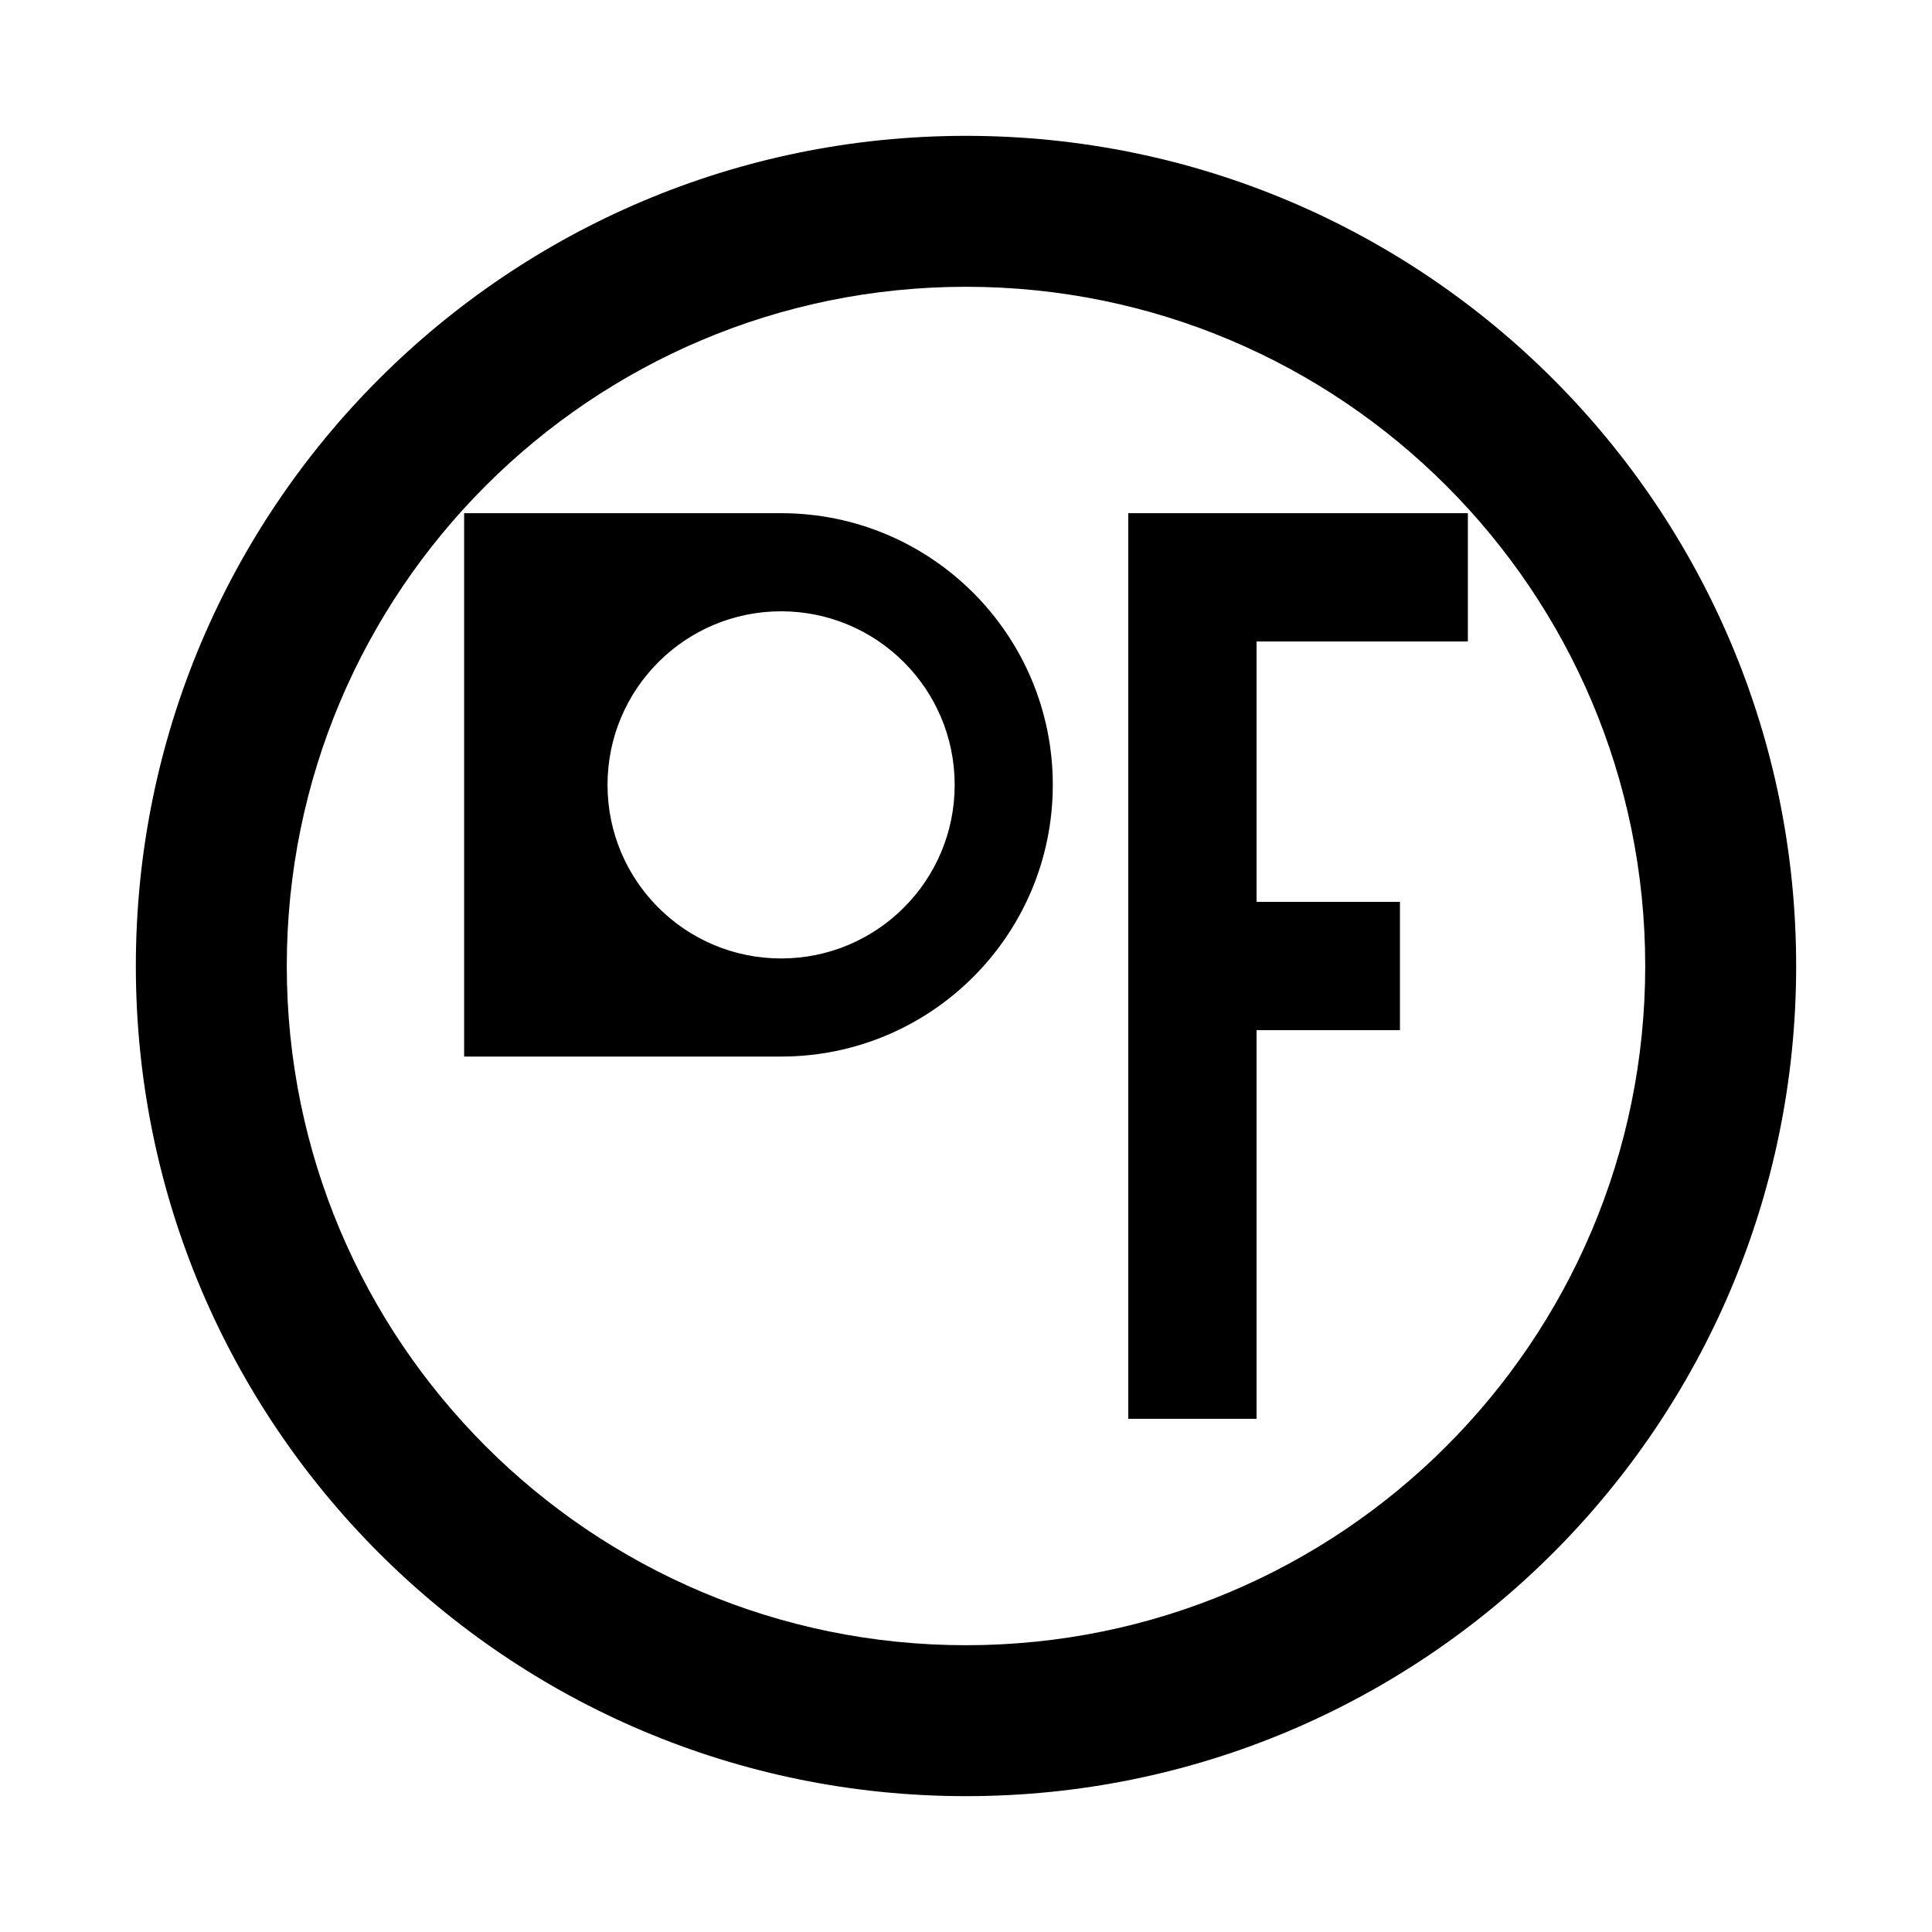
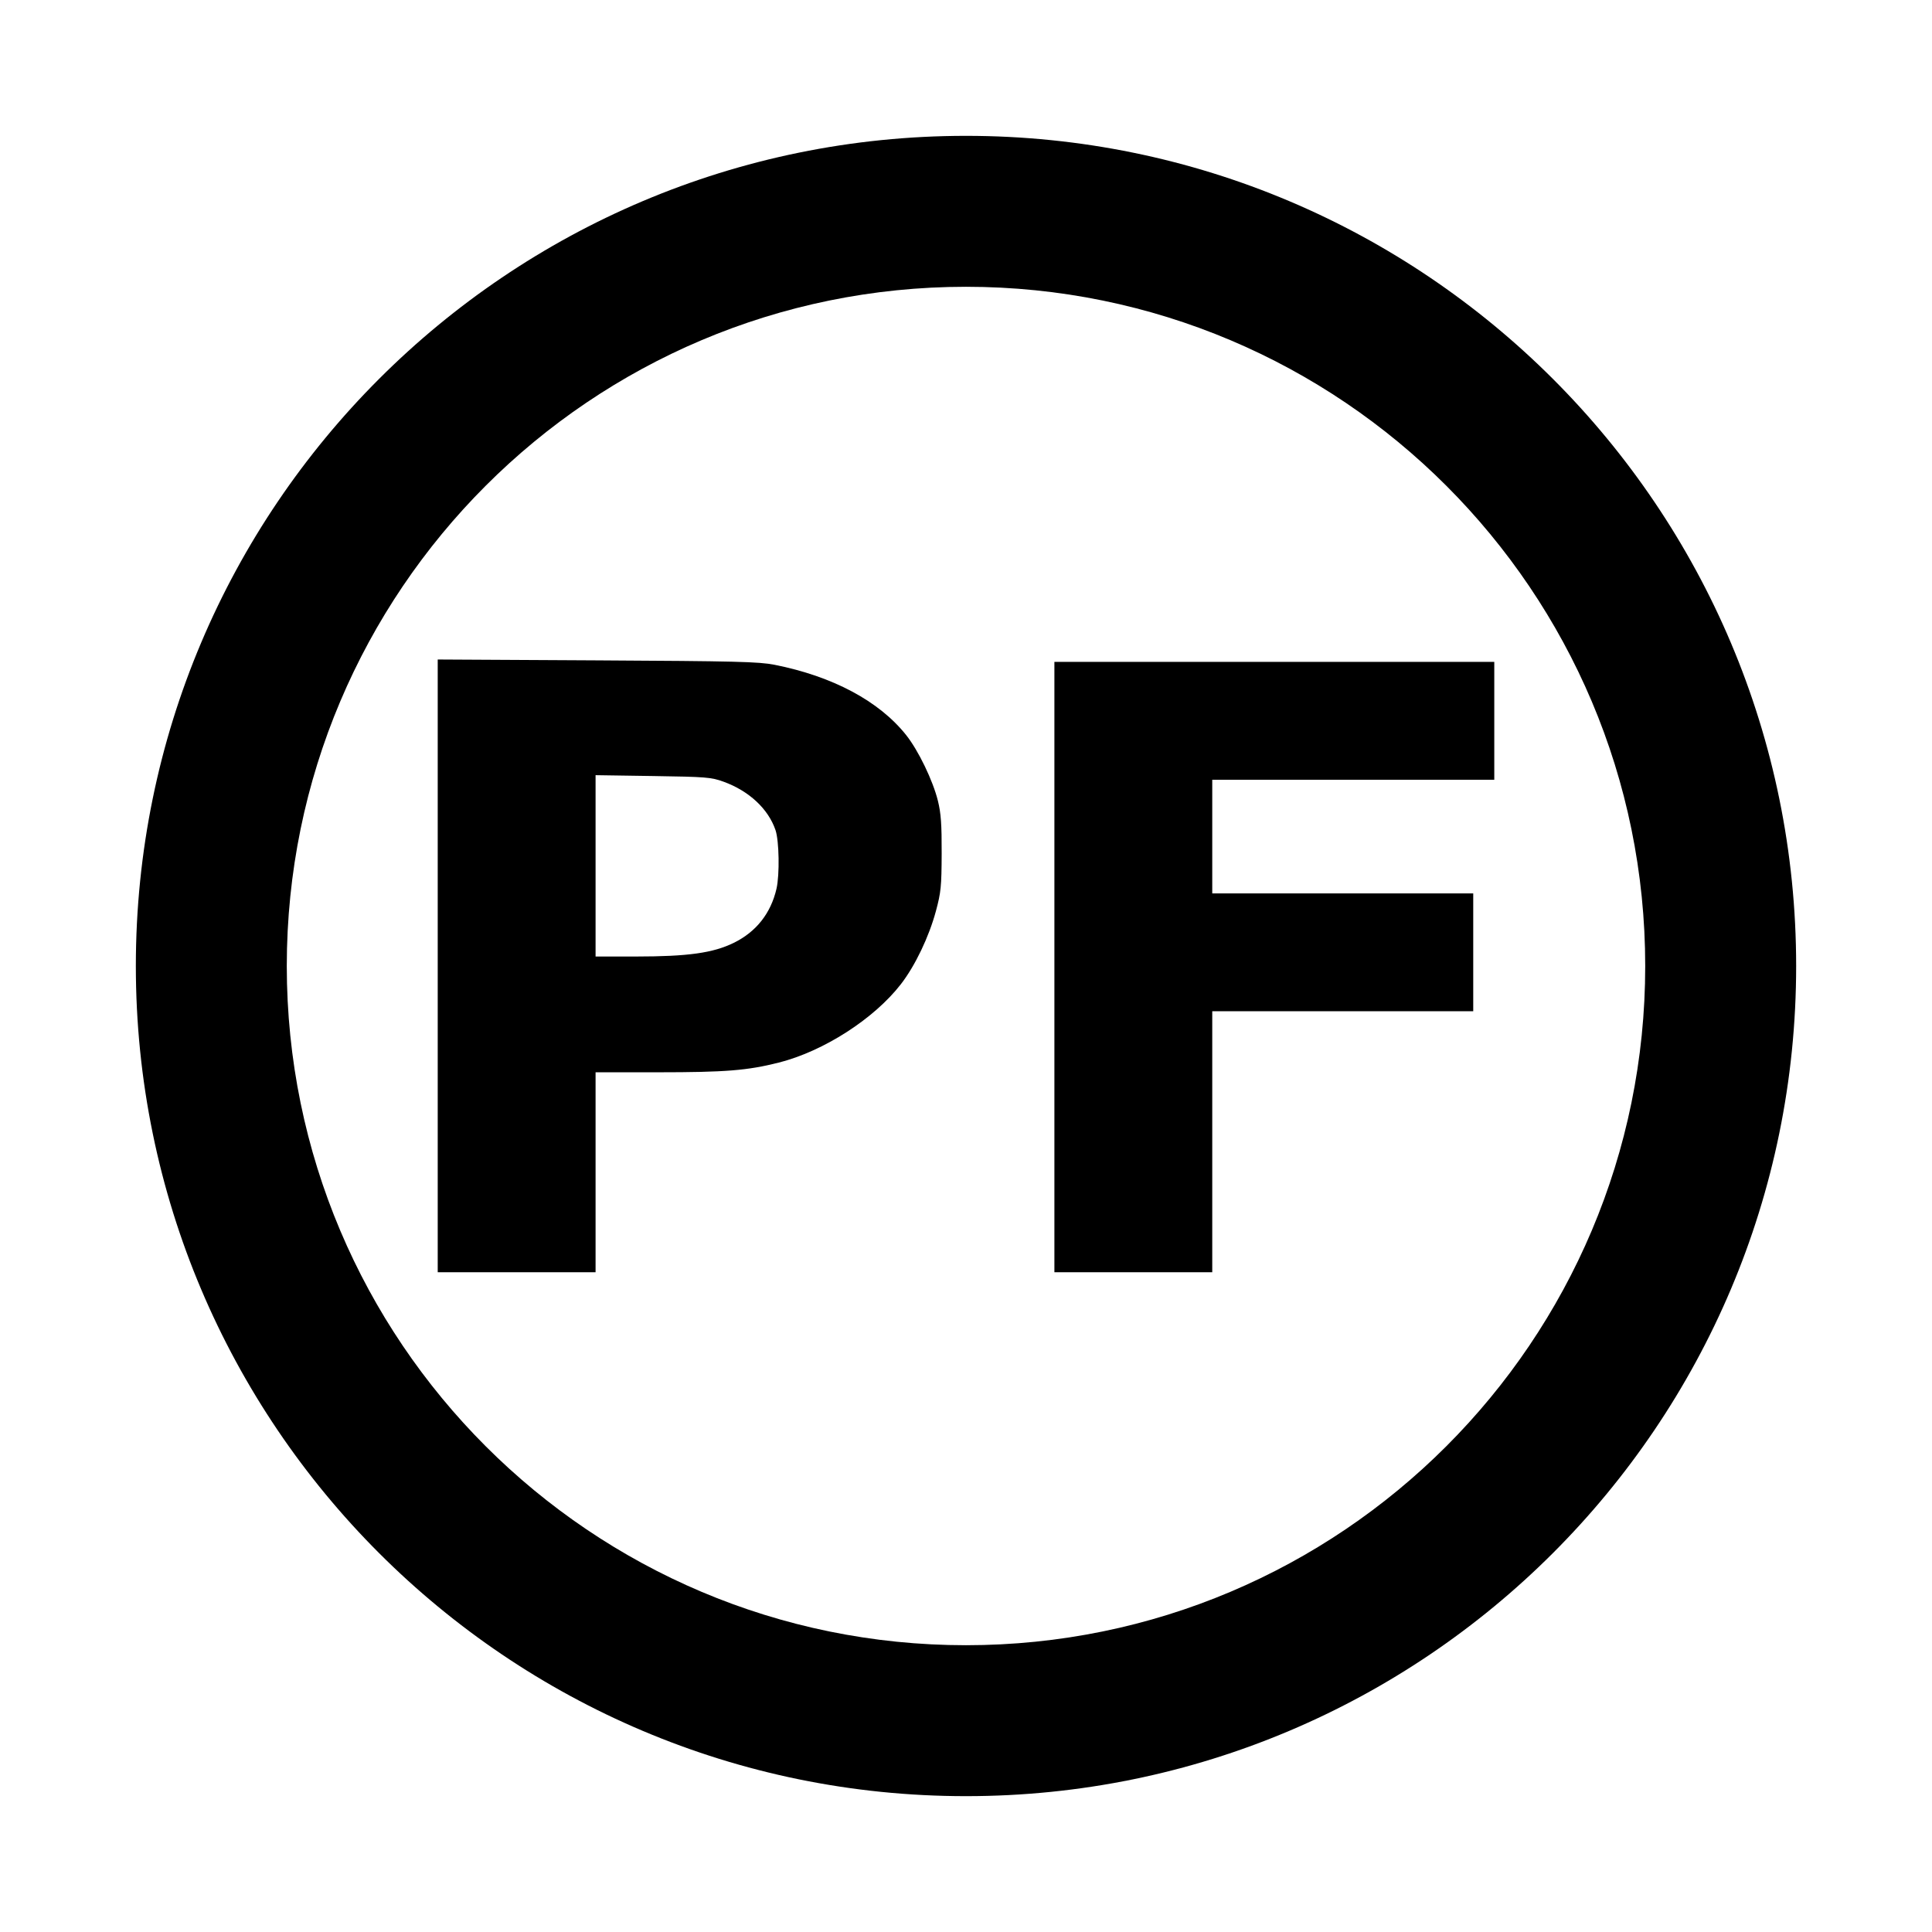
<svg xmlns="http://www.w3.org/2000/svg" viewBox="0 0 512 512" width="512" height="512">
  <path fill="#000" fill-rule="evenodd" d="M256 36a220 220 0 1 0 0 440a220 220 0 1 0 0 -440Z M256 76a180 180 0 1 1 0 360a180 180 0 1 1 0 -360Z" />
-   <path fill="#000" fill-rule="evenodd" d="M123 136h84a72 72 0 0 1 0 144h-84z M207 162a46 46 0 1 0 0 92a46 46 0 1 0 0 -92z" />
-   <path fill="#000" d="M299 136h90v34h-90z M299 136h34v240h-34z M299 239h72v34h-72z" />
+   <path fill="#000" fill-rule="evenodd" d="M 116.000 255.965 L 116.000 337.155 136.916 337.155 L 157.833 337.155 157.833 310.661 L 157.833 284.167 174.426 284.166 C 192.240 284.164 198.048 283.698 206.359 281.603 C 218.244 278.607 231.653 269.996 238.764 260.792 C 242.524 255.926 246.185 248.280 248.023 241.458 C 249.363 236.486 249.519 234.923 249.551 226.159 C 249.578 218.448 249.369 215.520 248.553 212.215 C 247.227 206.843 243.377 198.874 240.139 194.800 C 232.981 185.796 220.679 179.229 205.243 176.172 C 201.122 175.356 194.973 175.203 158.251 175.004 L 116.000 174.775 116.000 255.965 M 279.426 256.279 L 279.426 337.155 300.343 337.155 L 321.259 337.155 321.259 302.574 L 321.259 267.992 355.841 267.992 L 390.422 267.992 390.422 252.375 L 390.422 236.757 355.841 236.757 L 321.259 236.757 321.259 221.697 L 321.259 206.637 358.629 206.637 L 396.000 206.637 396.000 191.020 L 396.000 175.402 337.713 175.402 L 279.426 175.402 279.426 256.279 M 157.833 229.459 L 157.833 253.490 168.570 253.487 C 182.328 253.483 188.983 252.550 194.470 249.855 C 200.409 246.938 204.277 242.038 205.779 235.525 C 206.636 231.808 206.485 222.823 205.516 219.984 C 203.595 214.354 198.499 209.607 191.744 207.157 C 188.482 205.974 187.146 205.867 173.032 205.656 L 157.833 205.429 157.833 229.459" />
</svg>
